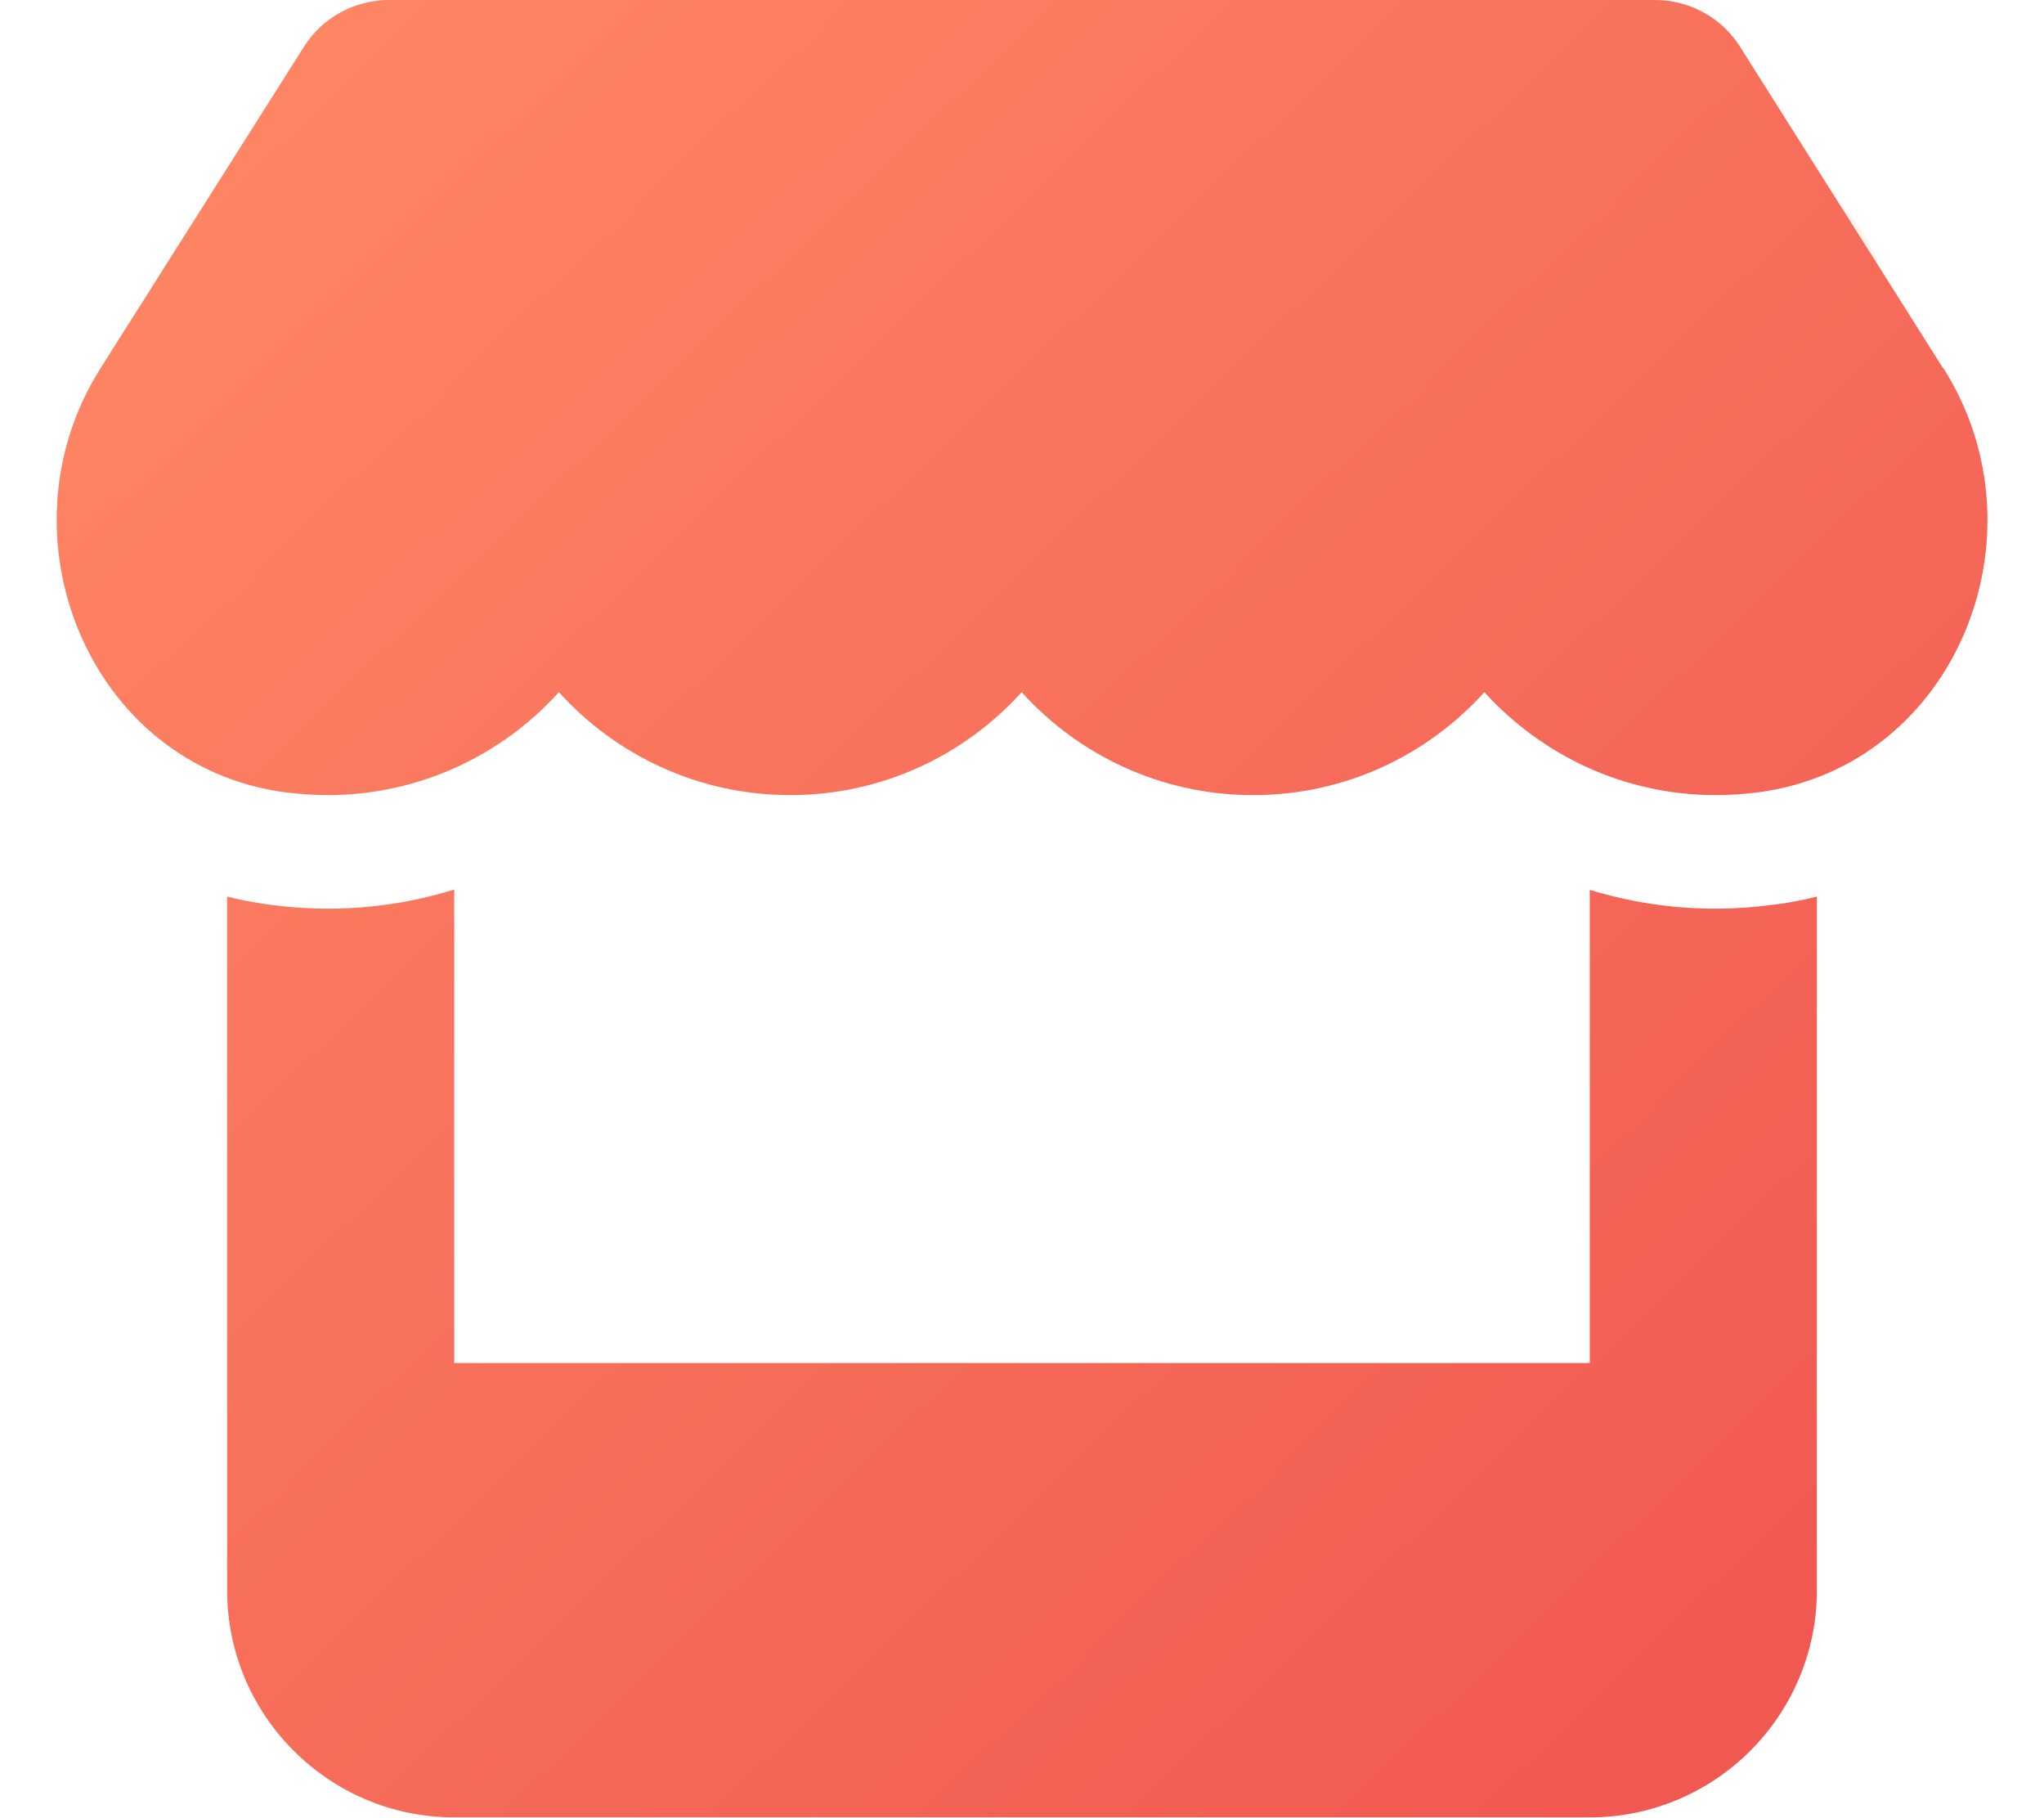
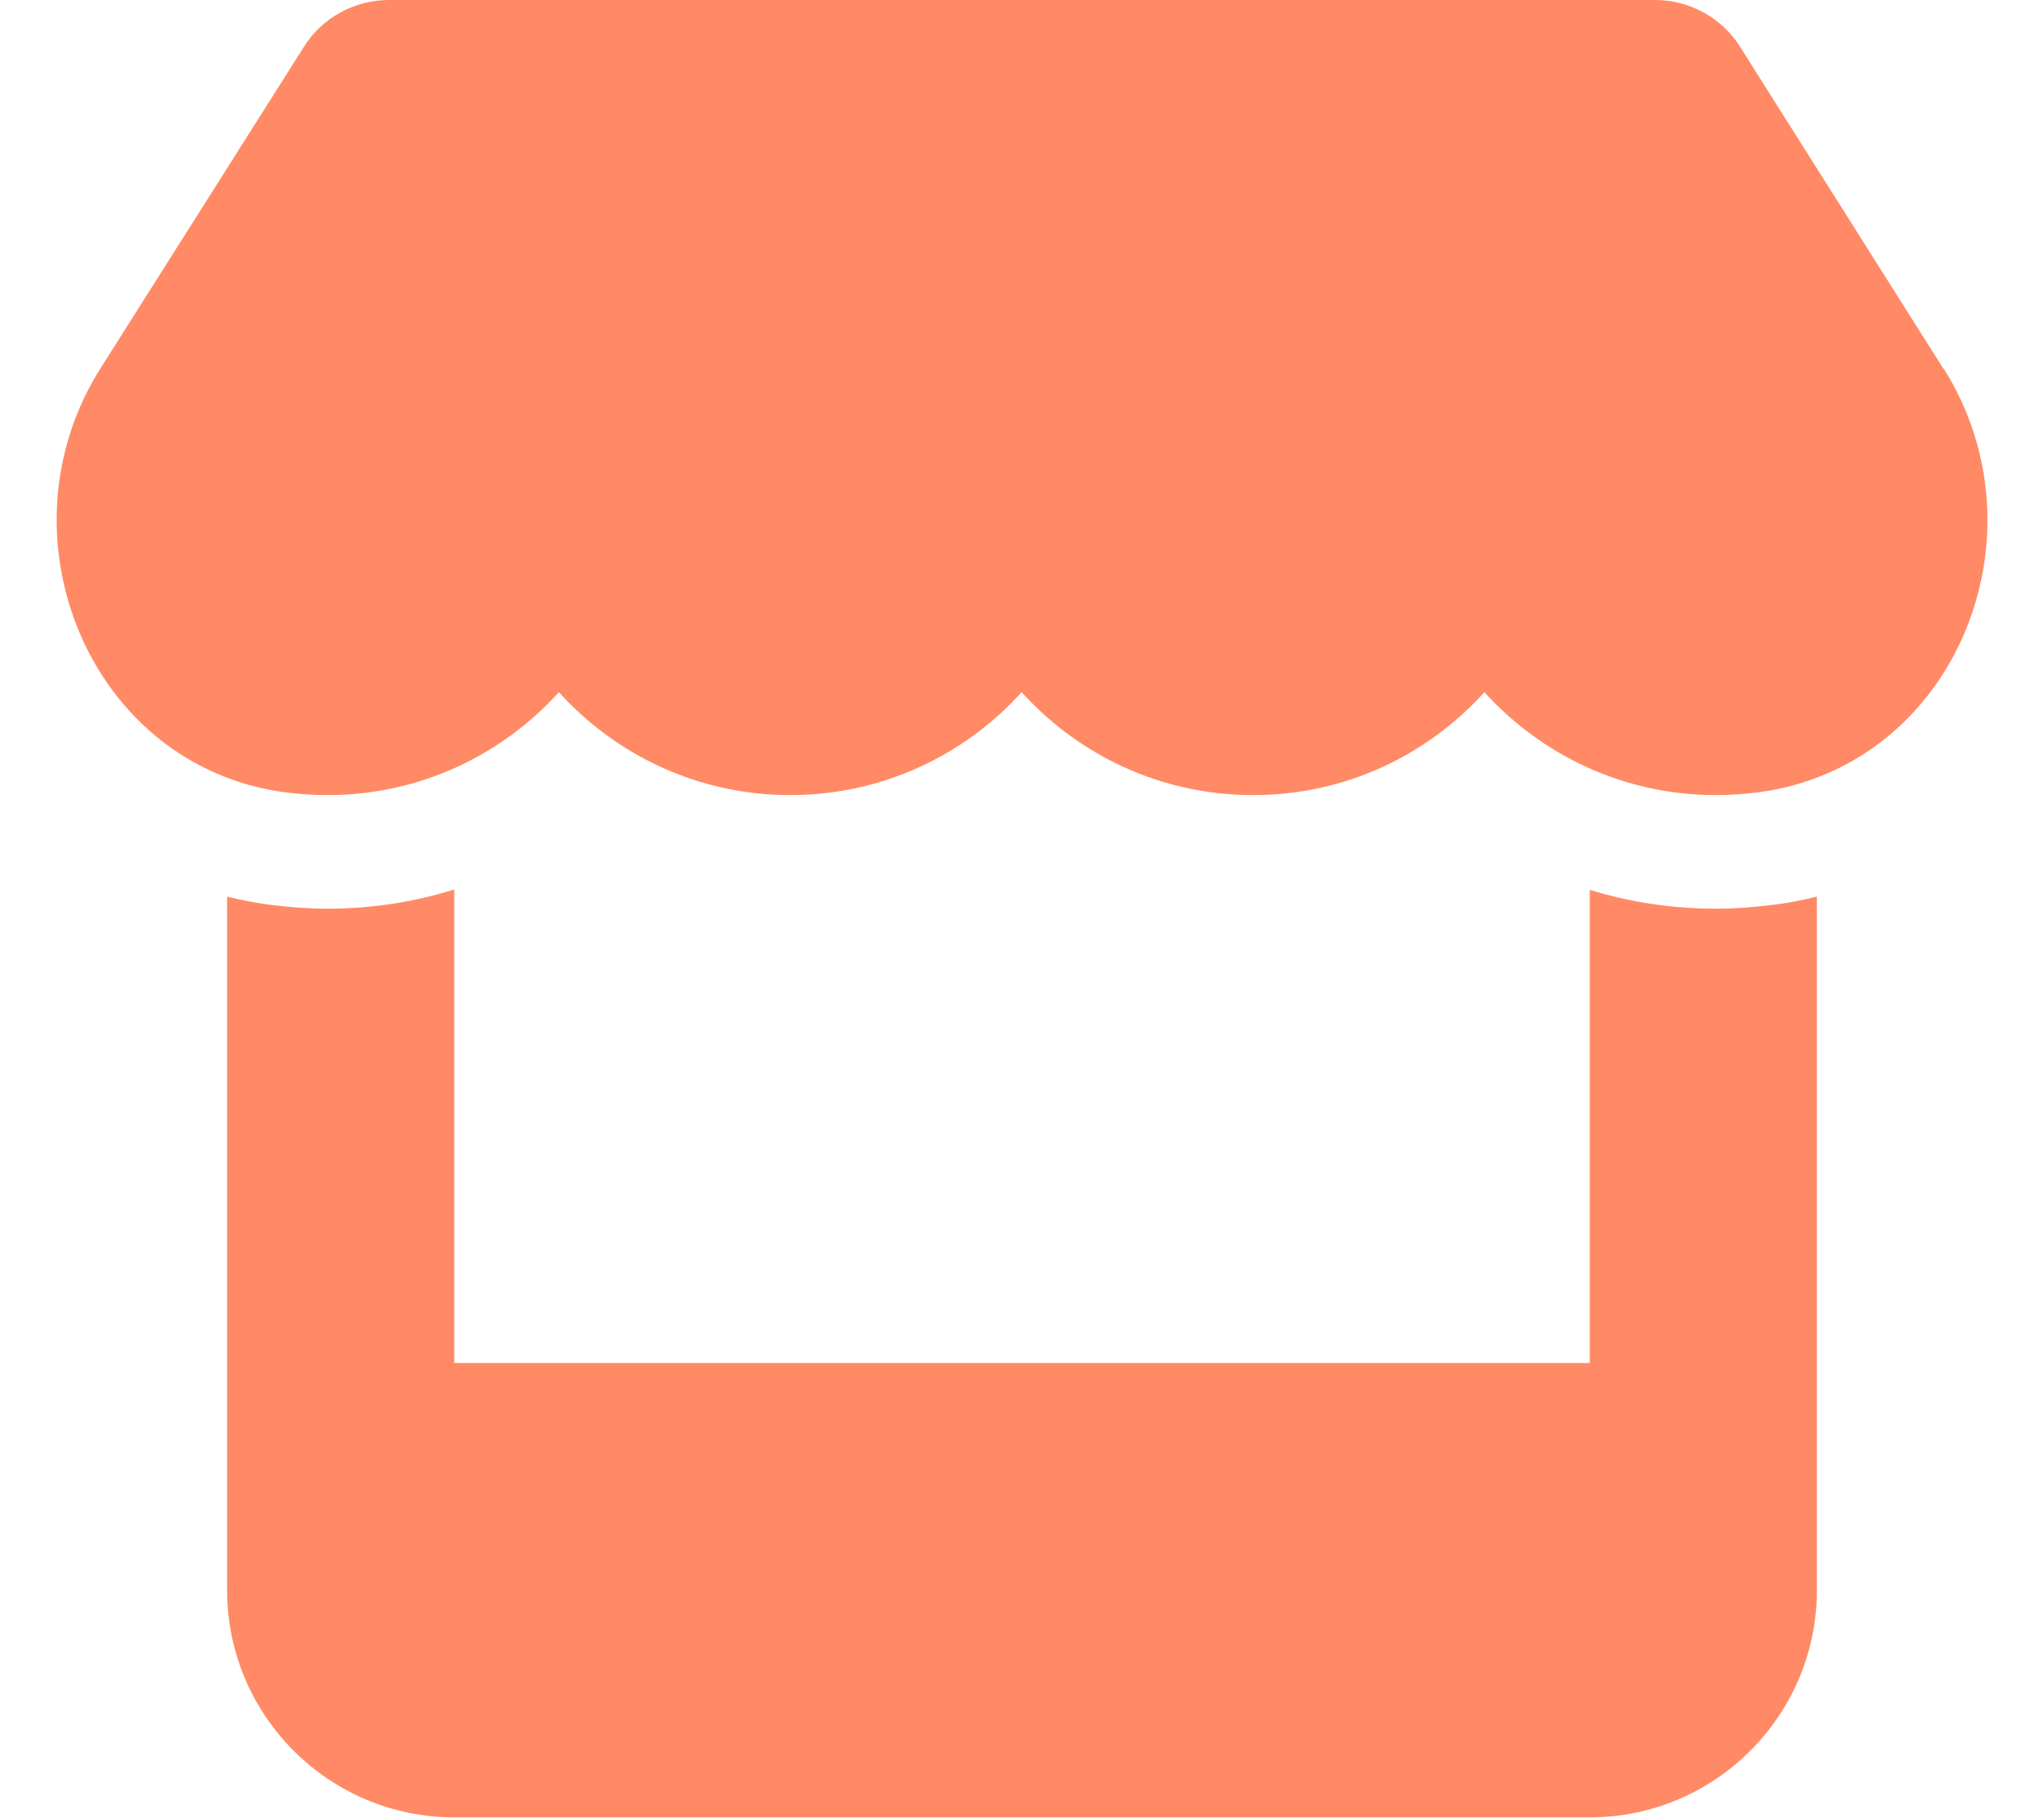
<svg xmlns="http://www.w3.org/2000/svg" viewBox="0 0 576 512" role="img">
-   <defs>
-     <linearGradient id="icon-gradient" x1="0" y1="0" x2="1" y2="1">
-       <stop stop-color="#FF8A65" />
-       <stop offset="1" stop-color="#EF5350" />
-     </linearGradient>
-   </defs>
-   <circle cx="84%" cy="18%" r="9%" fill="#FFF0EA" opacity=".72" />
-   <path fill="url(#icon-gradient)" d="M547.6 103.8L490.3 13.1C485.2 5 476.1 0 466.4 0L109.6 0C99.9 0 90.8 5 85.7 13.1L28.3 103.8c-29.6 46.8-3.4 111.9 51.9 119.4c4 .5 8.1 .8 12.1 .8c26.1 0 49.3-11.4 65.2-29c15.9 17.6 39.1 29 65.2 29c26.1 0 49.3-11.4 65.2-29c15.9 17.6 39.1 29 65.2 29c26.2 0 49.3-11.4 65.2-29c16 17.6 39.1 29 65.2 29c4.1 0 8.1-.3 12.1-.8c55.5-7.4 81.8-72.5 52.1-119.4zM499.7 254.9c0 0 0 0-.1 0c-5.3 .7-10.7 1.1-16.2 1.1c-12.4 0-24.3-1.9-35.4-5.3L448 384l-320 0 0-133.4c-11.2 3.5-23.2 5.4-35.6 5.4c-5.5 0-11-.4-16.3-1.1l-.1 0c-4.1-.6-8.1-1.3-12-2.3L64 384l0 64c0 35.3 28.7 64 64 64l320 0c35.3 0 64-28.7 64-64l0-64 0-131.4c-4 1-8 1.8-12.3 2.3z" />
+   <path fill="#FF8A65" d="M547.6 103.8L490.3 13.1C485.2 5 476.1 0 466.4 0L109.6 0C99.9 0 90.8 5 85.7 13.1L28.3 103.8c-29.6 46.8-3.4 111.9 51.9 119.4c4 .5 8.1 .8 12.1 .8c26.1 0 49.3-11.4 65.2-29c15.9 17.6 39.1 29 65.2 29c26.1 0 49.3-11.4 65.2-29c15.9 17.6 39.1 29 65.2 29c26.2 0 49.3-11.4 65.2-29c16 17.6 39.1 29 65.2 29c4.1 0 8.1-.3 12.1-.8c55.5-7.4 81.8-72.5 52.1-119.4zM499.7 254.9c0 0 0 0-.1 0c-5.3 .7-10.7 1.1-16.2 1.1c-12.4 0-24.3-1.9-35.4-5.3L448 384l-320 0 0-133.4c-11.2 3.5-23.2 5.4-35.6 5.4c-5.5 0-11-.4-16.3-1.1l-.1 0c-4.1-.6-8.1-1.3-12-2.3L64 384l0 64c0 35.3 28.7 64 64 64l320 0c35.3 0 64-28.7 64-64l0-64 0-131.4c-4 1-8 1.8-12.3 2.3z" />
</svg>
